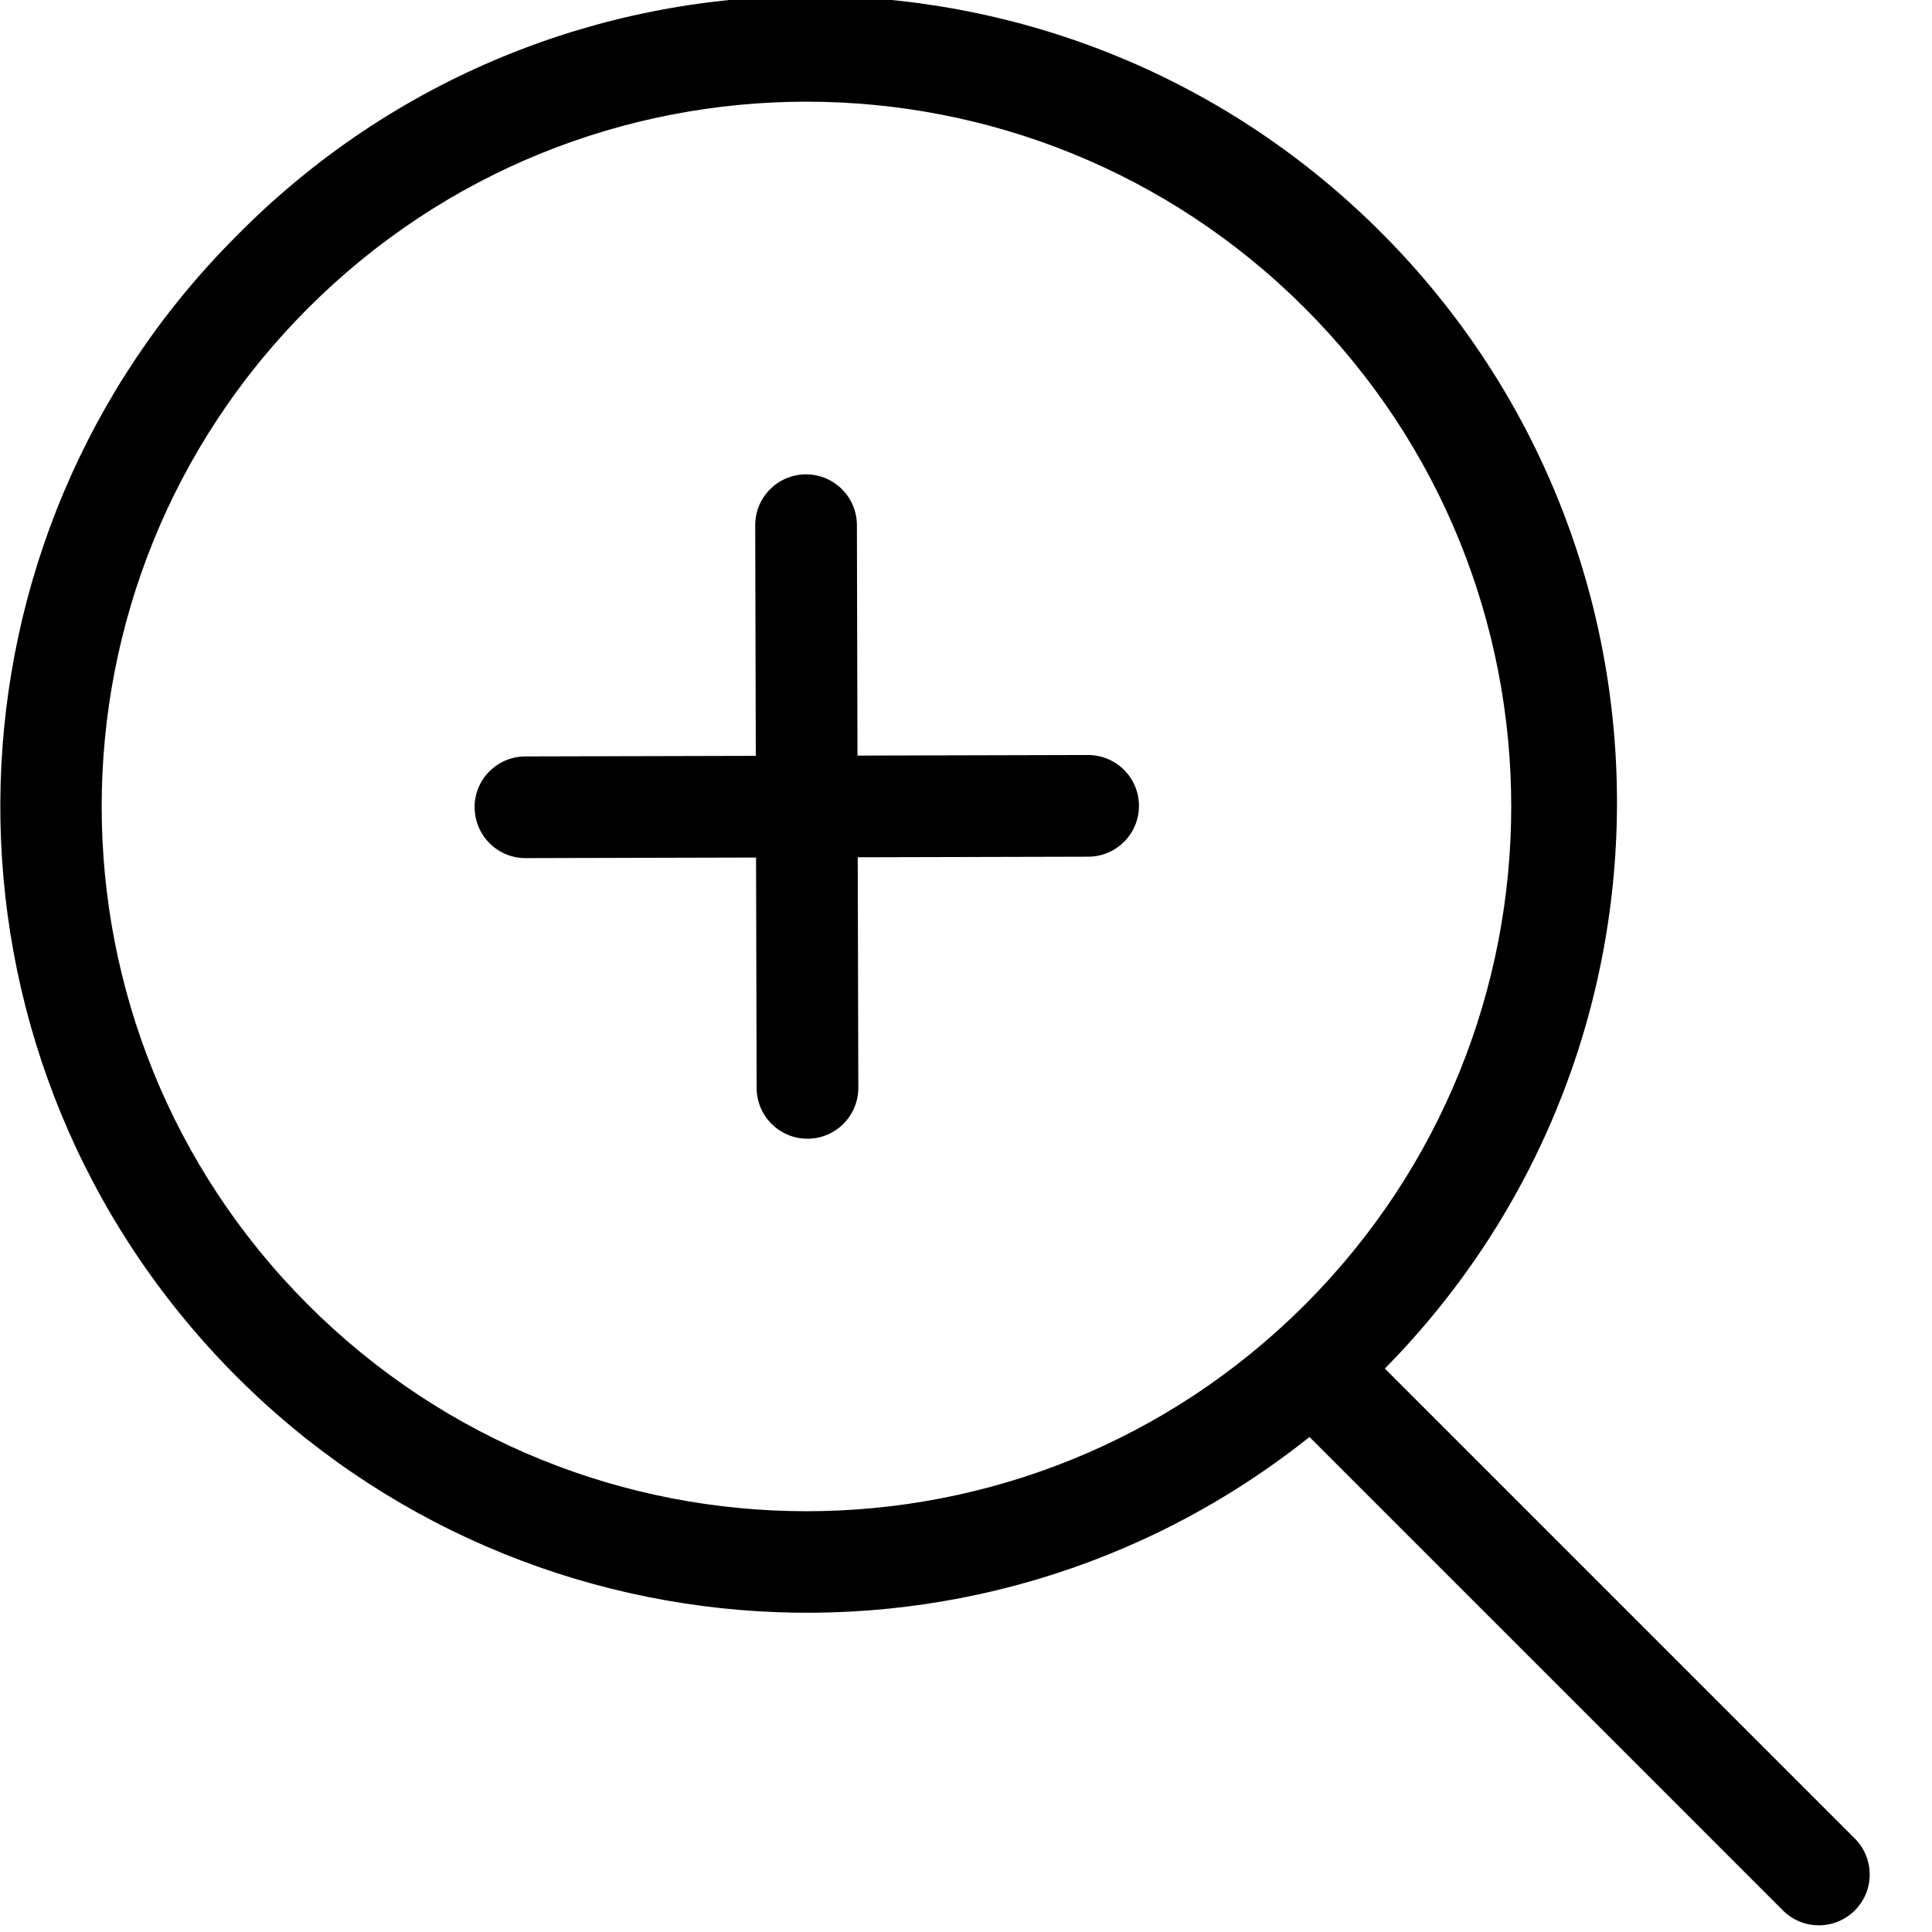
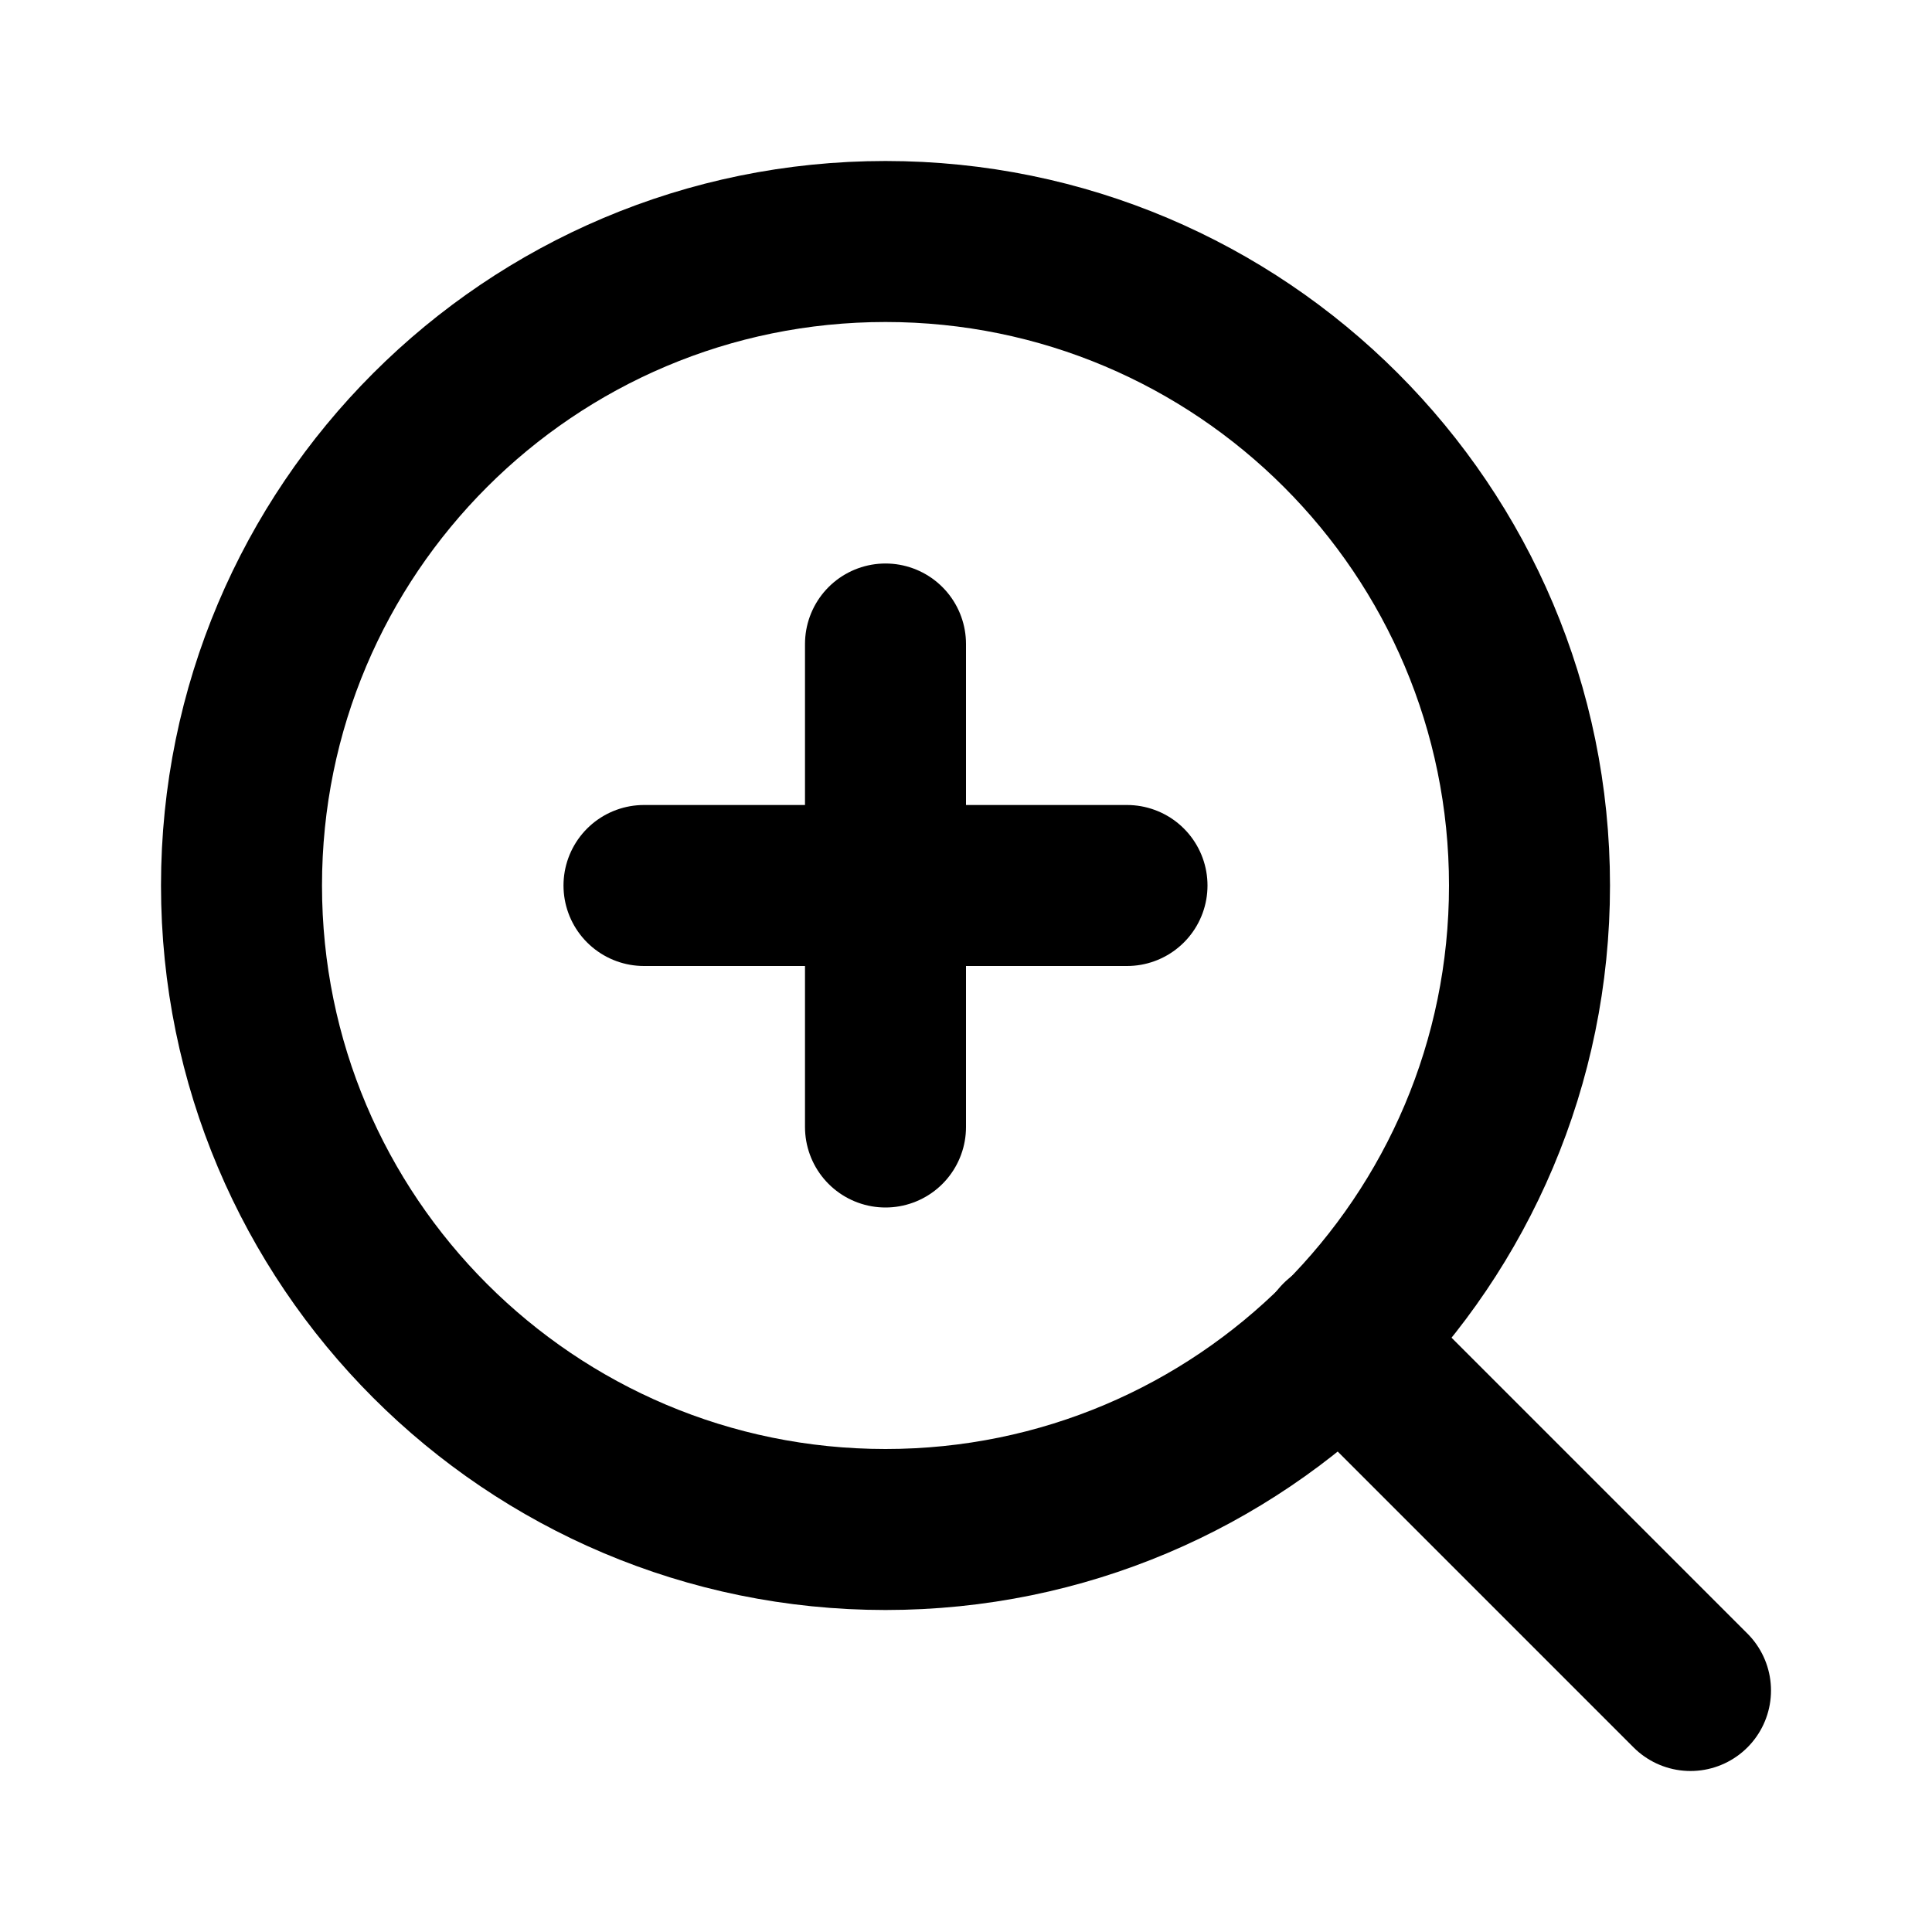
- <svg xmlns="http://www.w3.org/2000/svg" fill="none" class="icon icon-plus" viewBox="0 0 19 19">
-   <path fill="currentColor" fill-rule="evenodd" d="M4.667 7.94a.5.5 0 0 1 .499-.501l5.534-.014a.5.5 0 1 1 .002 1l-5.534.014a.5.5 0 0 1-.5-.5" clip-rule="evenodd" />
-   <path fill="currentColor" fill-rule="evenodd" d="M7.926 4.665a.5.5 0 0 1 .501.498l.014 5.534a.5.5 0 1 1-1 .003l-.014-5.534a.5.5 0 0 1 .499-.501" clip-rule="evenodd" />
-   <path fill="currentColor" fill-rule="evenodd" d="M12.832 3.03a6.931 6.931 0 1 0-9.802 9.802 6.931 6.931 0 0 0 9.802-9.802M2.323 2.323a7.931 7.931 0 0 1 11.296 11.136l4.628 4.628a.5.5 0 0 1-.707.707l-4.662-4.662A7.932 7.932 0 0 1 2.323 2.323" clip-rule="evenodd" />
+ <svg xmlns="http://www.w3.org/2000/svg" aria-hidden="true" focusable="false" role="presentation" class="icon icon-zoom" fill="none" stroke="currentColor" stroke-width="2" stroke-linecap="round" stroke-linejoin="round" viewBox="0 0 24 24">
+   <circle cx="11" cy="11" r="8" />
+   <line x1="21" x2="16.65" y1="21" y2="16.65" />
+   <line x1="11" x2="11" y1="8" y2="14" />
+   <line x1="8" x2="14" y1="11" y2="11" />
</svg>
